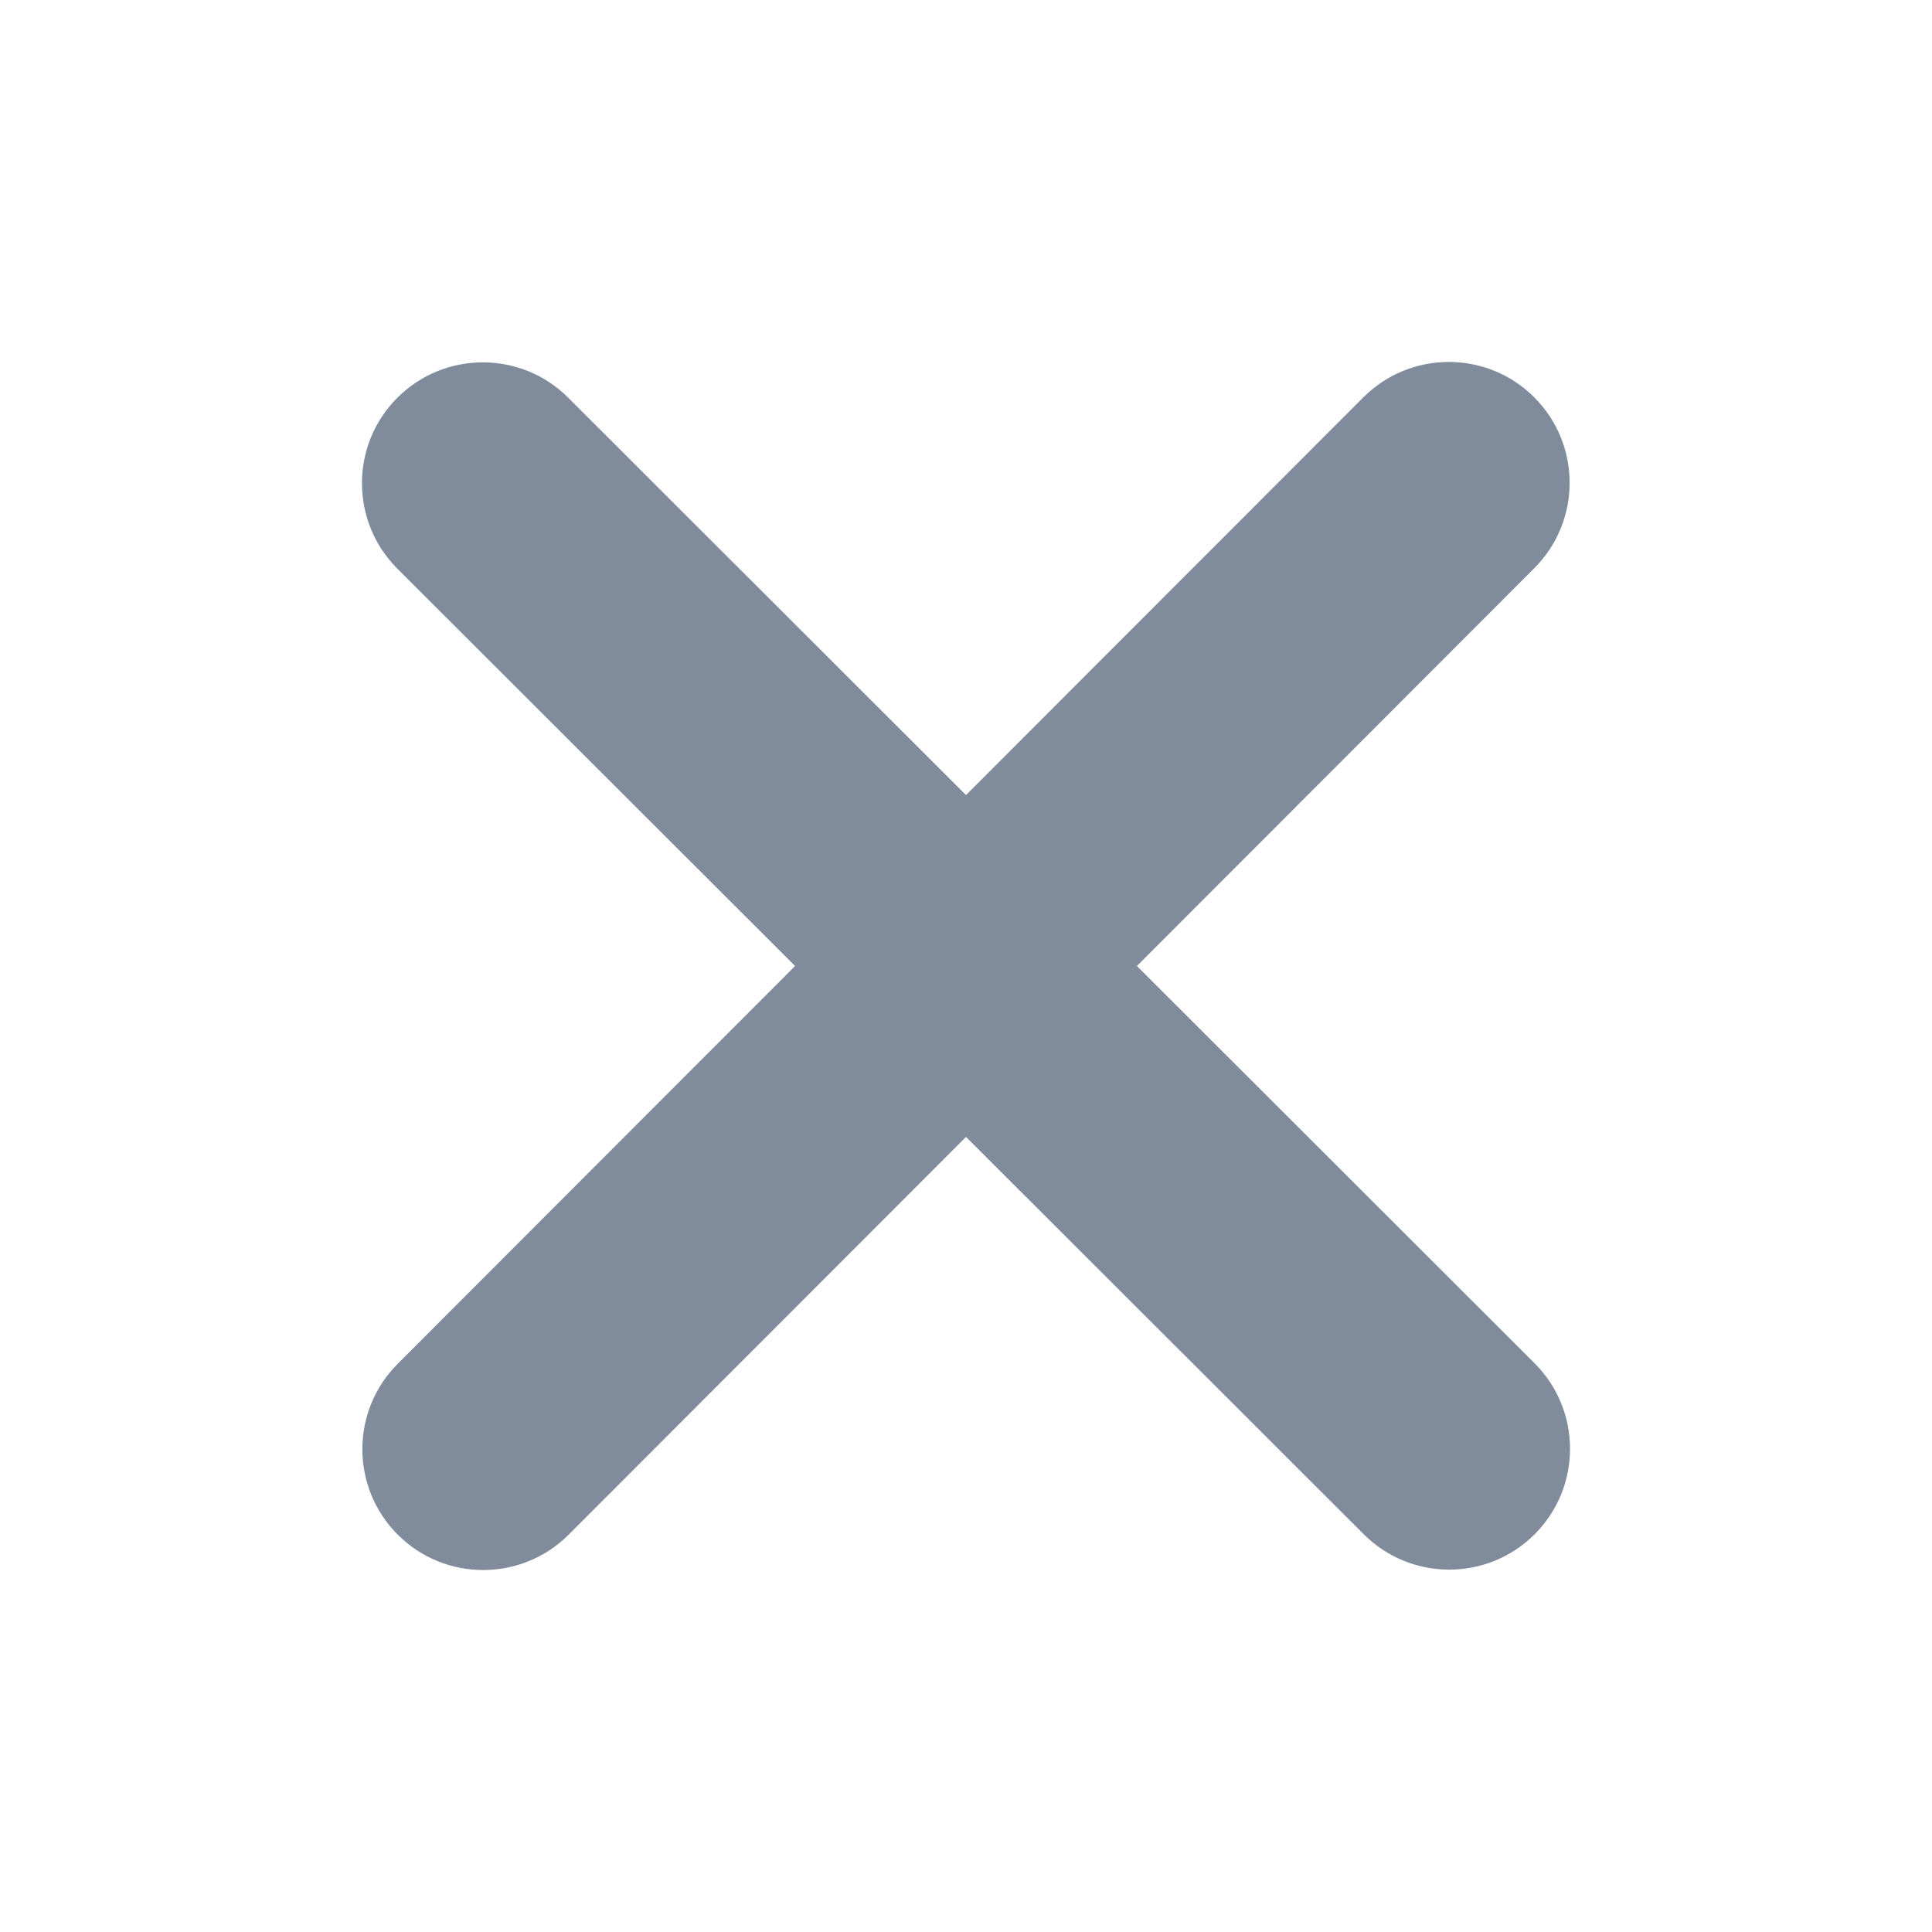
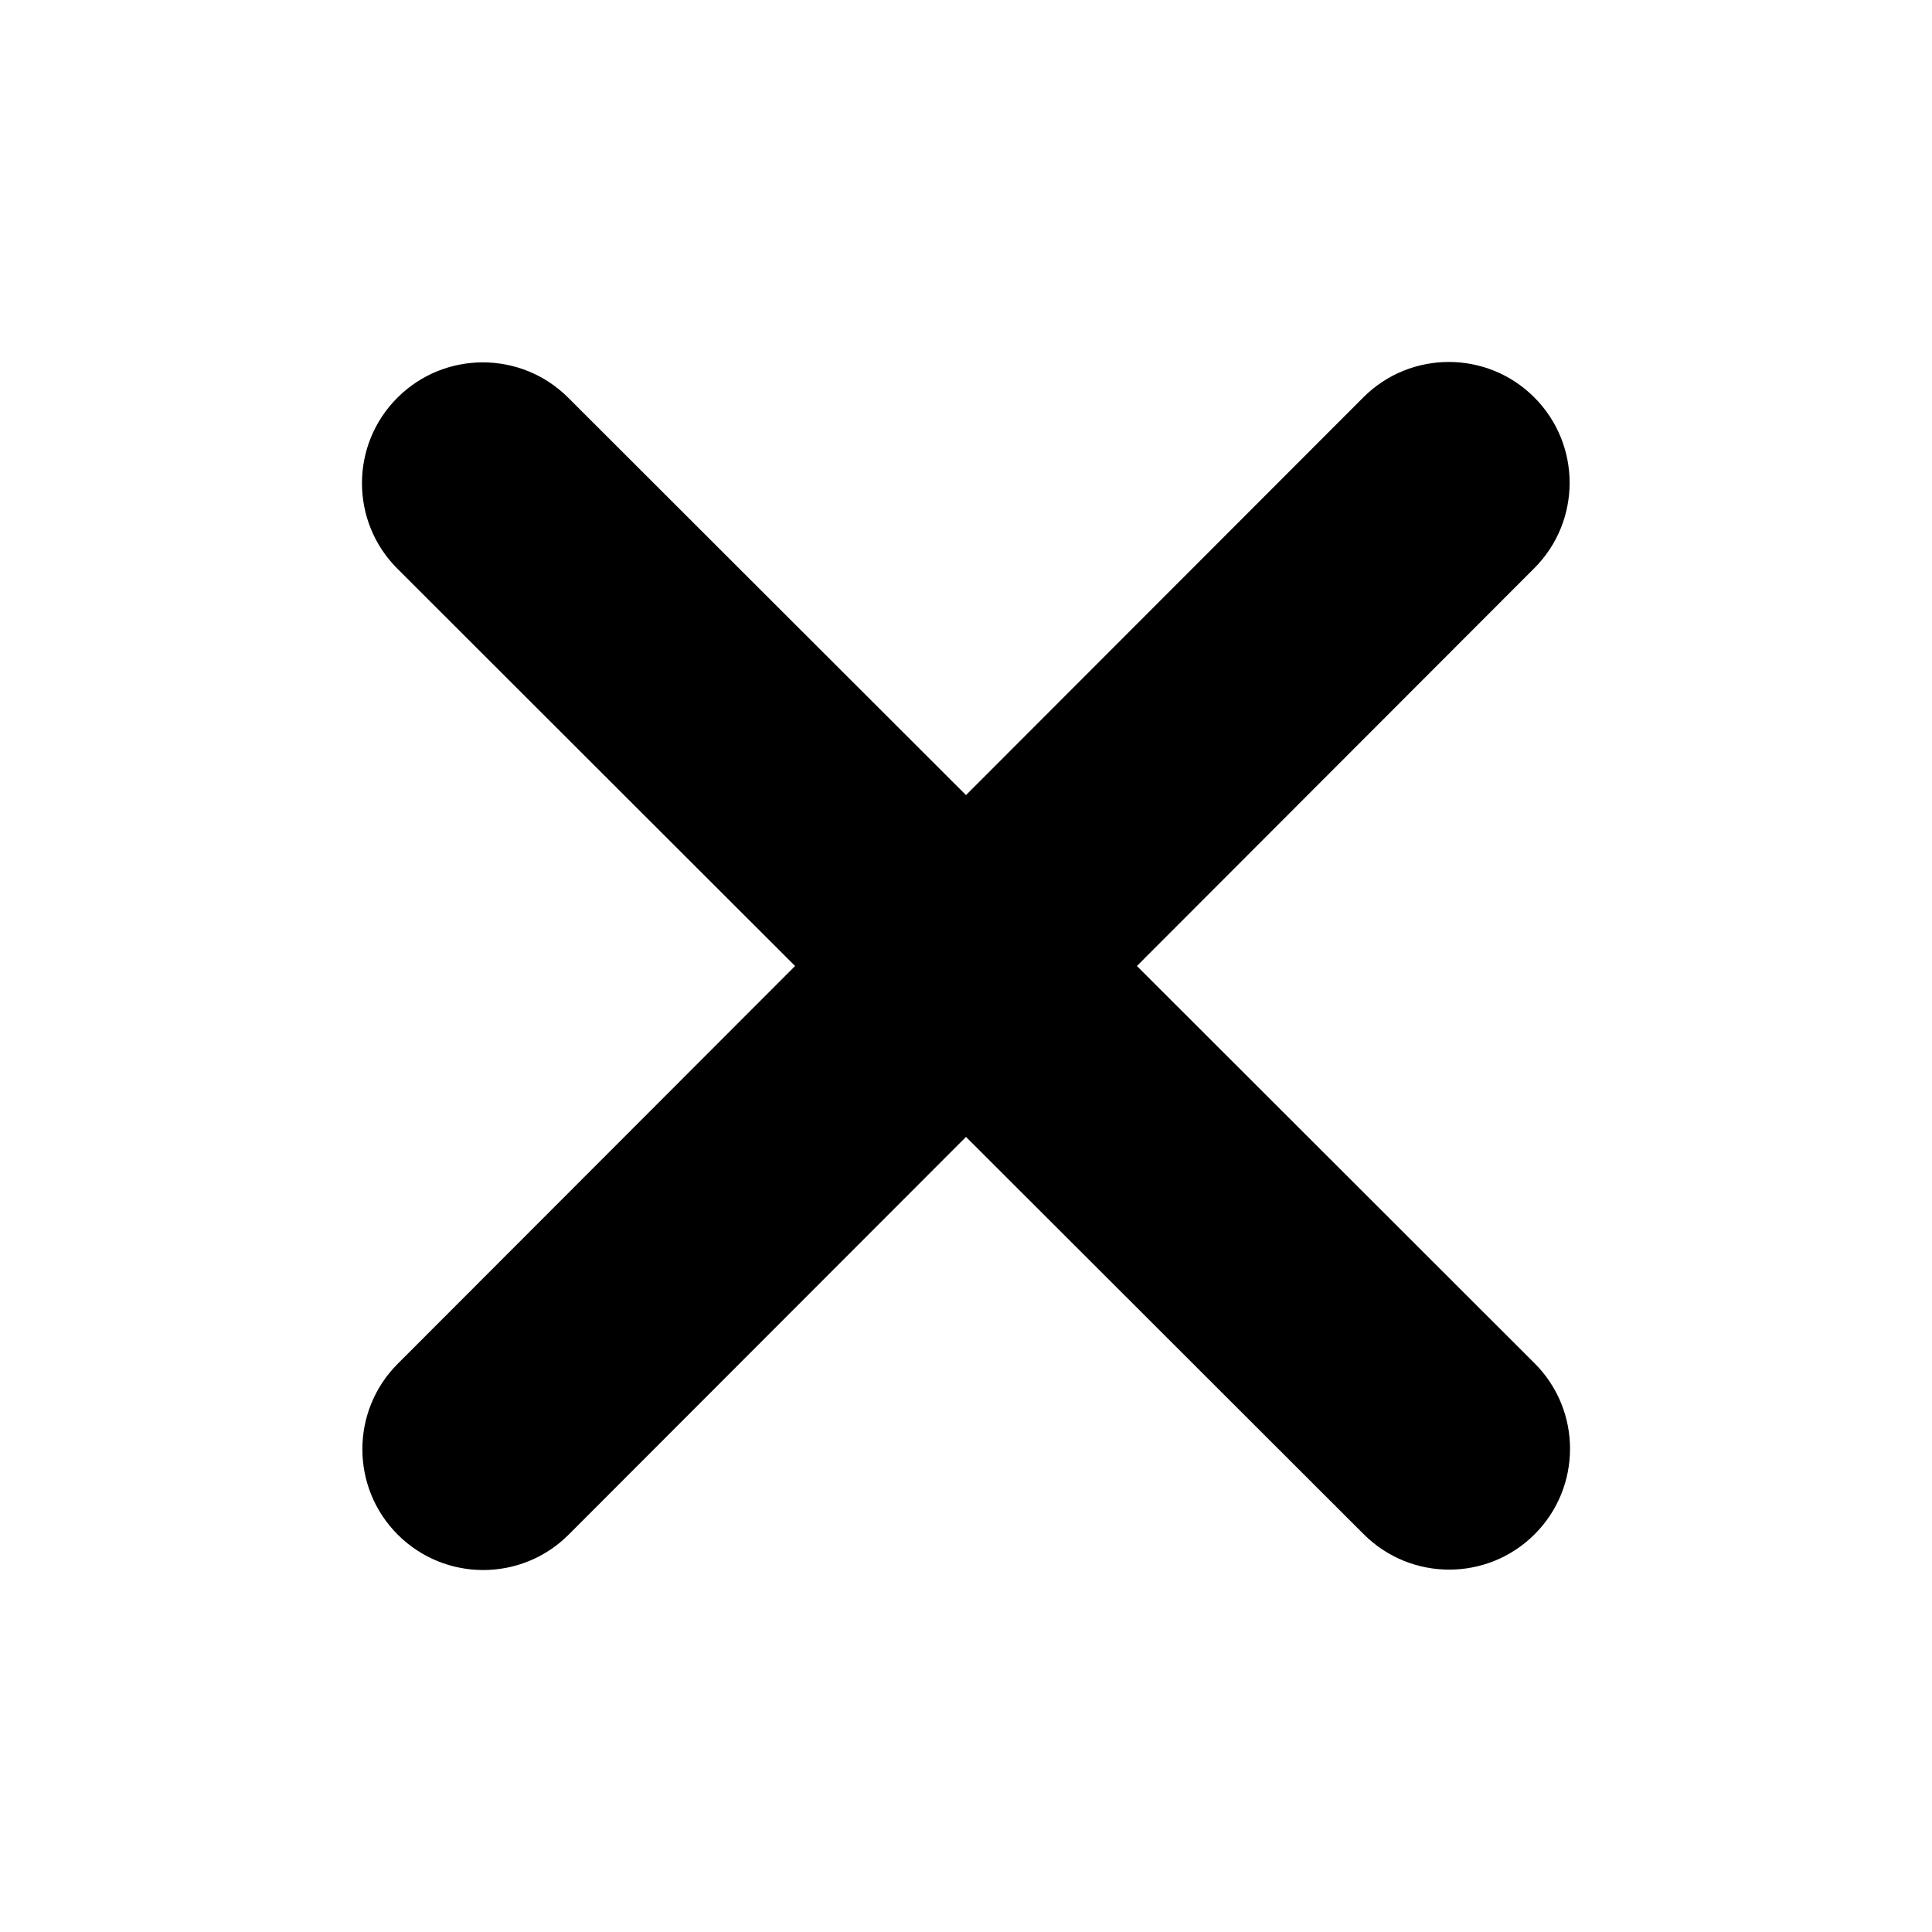
<svg xmlns="http://www.w3.org/2000/svg" width="24" height="24" viewBox="0 0 24 24" fill="none">
-   <path d="M19.059 7.059C19.645 6.473 19.645 5.522 19.059 4.936C18.474 4.35 17.522 4.35 16.936 4.936L12 9.877L7.059 4.941C6.474 4.355 5.522 4.355 4.936 4.941C4.35 5.527 4.35 6.478 4.936 7.064L9.877 12L4.941 16.941C4.355 17.527 4.355 18.478 4.941 19.064C5.527 19.65 6.478 19.65 7.064 19.064L12 14.123L16.941 19.059C17.527 19.645 18.478 19.645 19.064 19.059C19.65 18.473 19.65 17.522 19.064 16.936L14.123 12L19.059 7.059Z" fill="#808B9B" />
+   <path d="M19.059 7.059C19.645 6.473 19.645 5.522 19.059 4.936C18.474 4.35 17.522 4.35 16.936 4.936L12 9.877L7.059 4.941C6.474 4.355 5.522 4.355 4.936 4.941C4.35 5.527 4.35 6.478 4.936 7.064L9.877 12L4.941 16.941C4.355 17.527 4.355 18.478 4.941 19.064C5.527 19.65 6.478 19.65 7.064 19.064L12 14.123L16.941 19.059C17.527 19.645 18.478 19.645 19.064 19.059C19.65 18.473 19.65 17.522 19.064 16.936L14.123 12L19.059 7.059Z" fill="currentColor" />
</svg>
